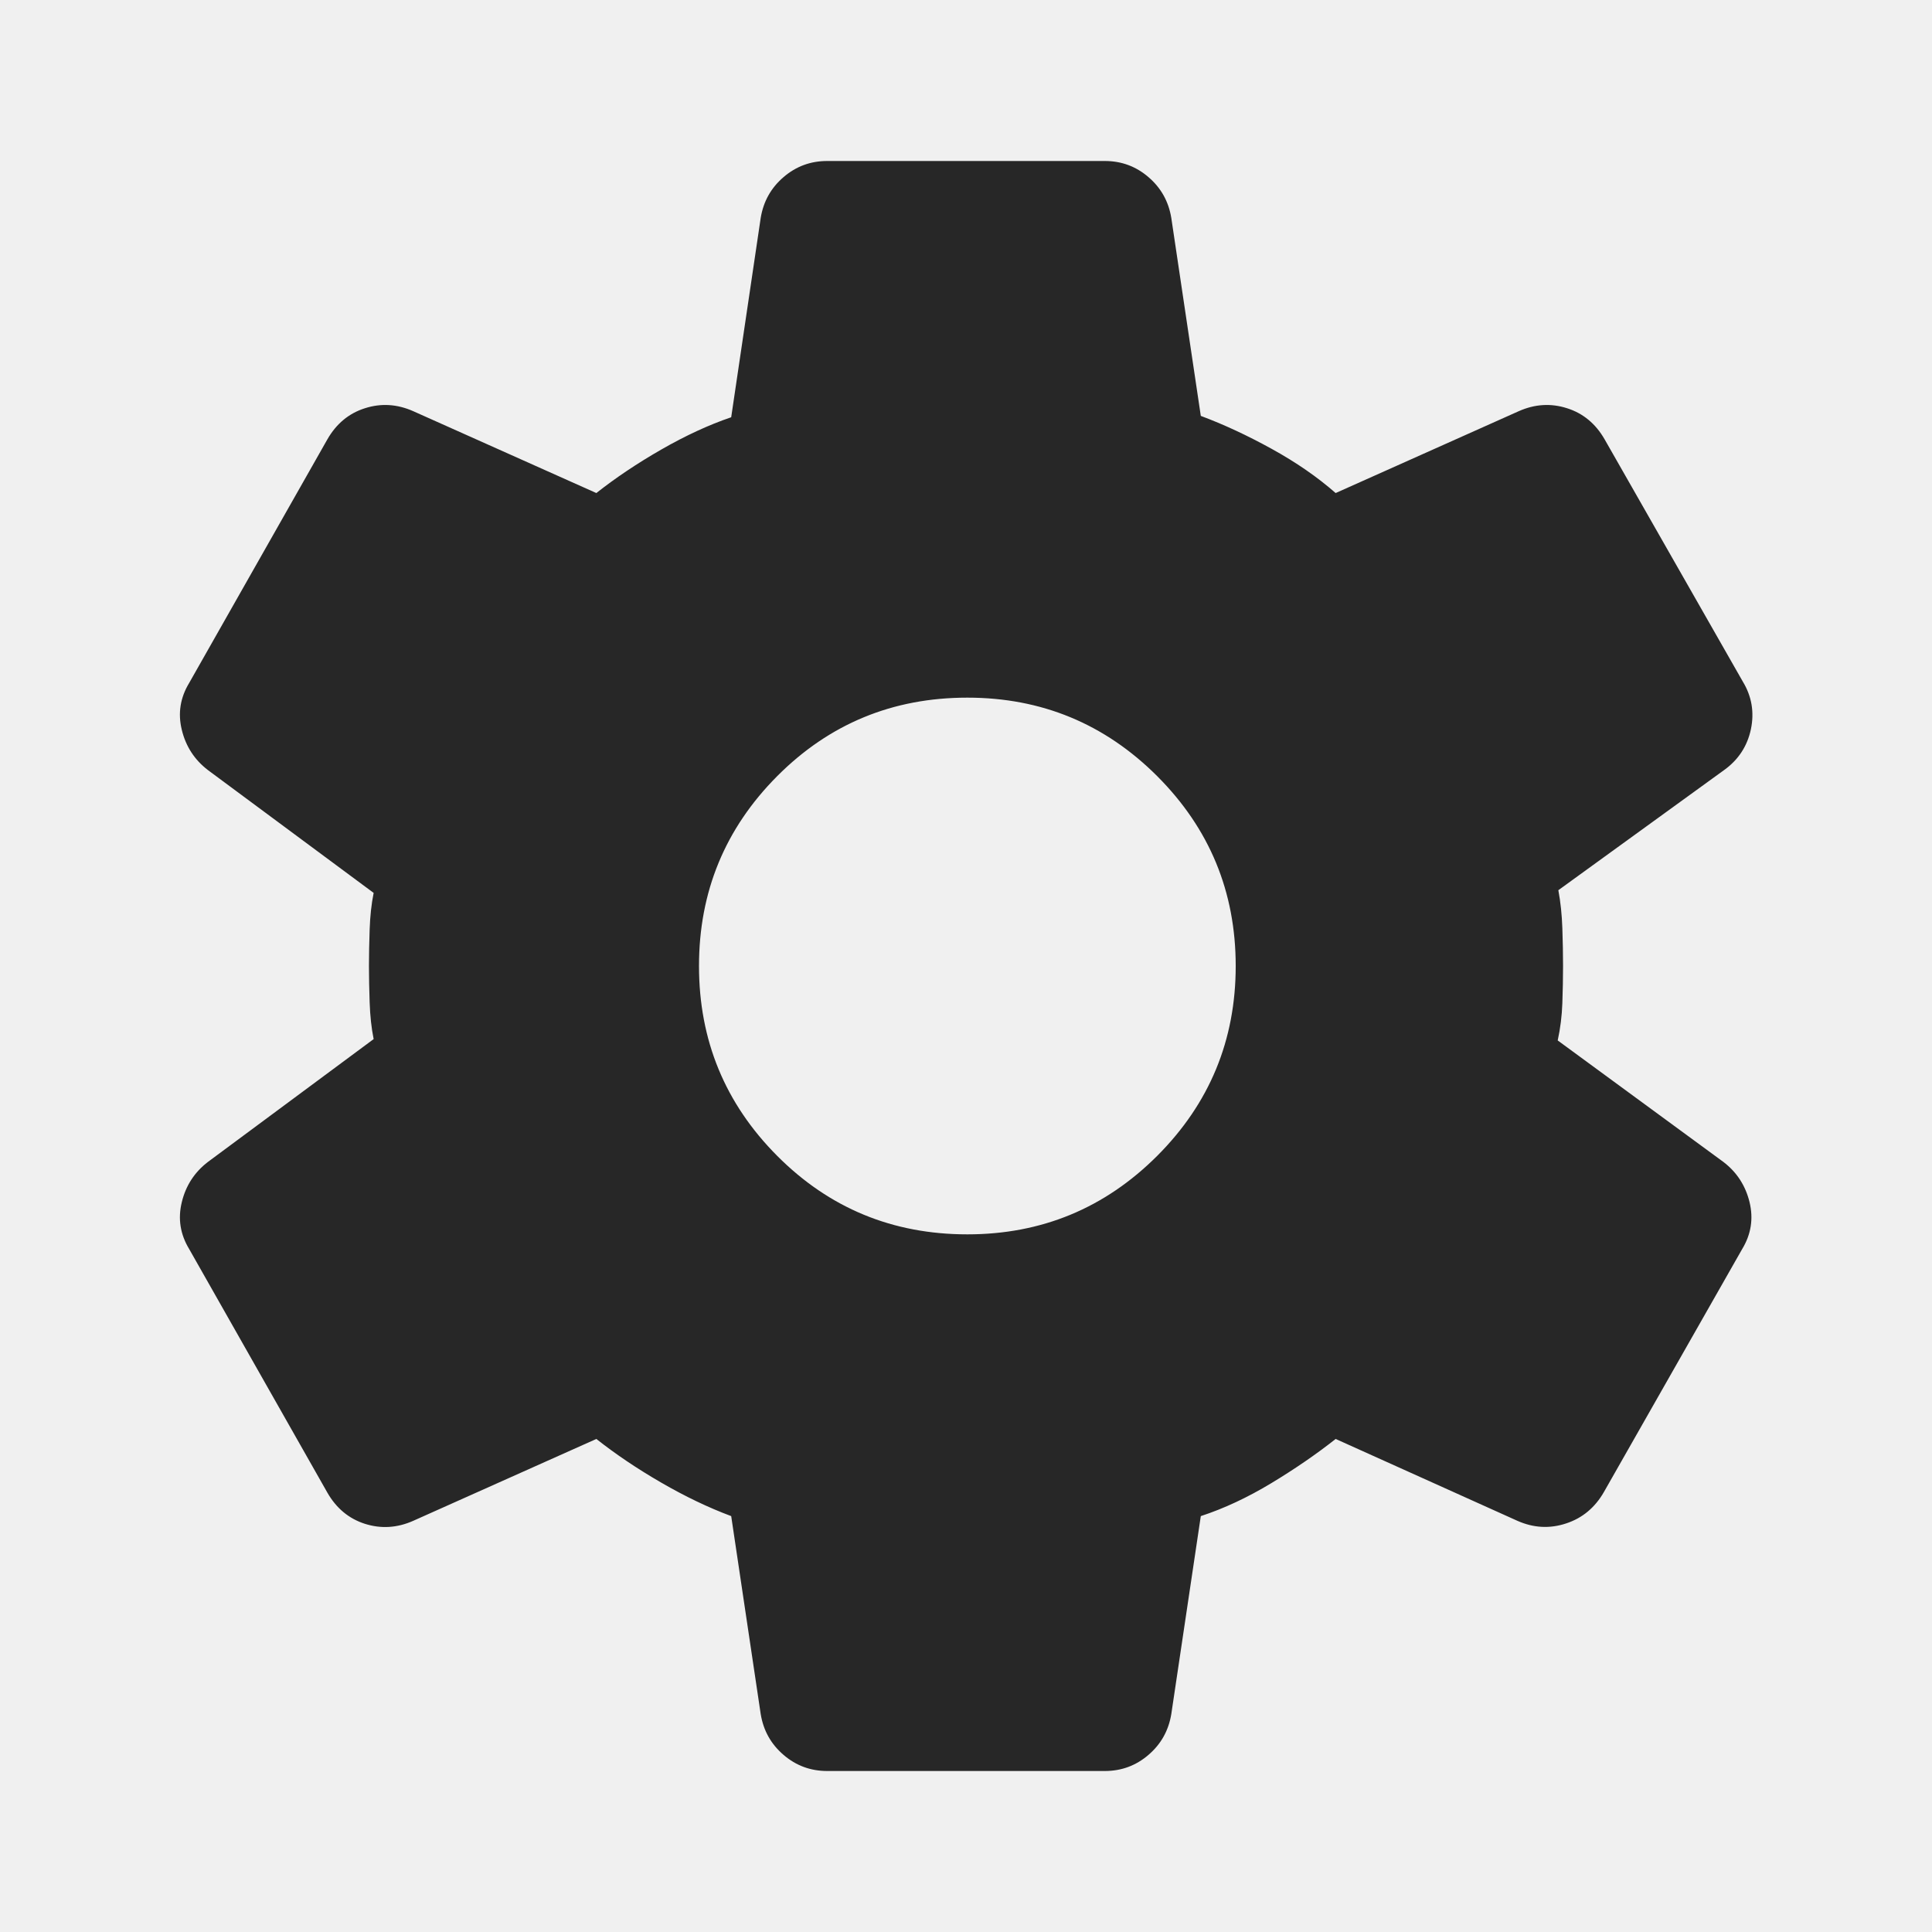
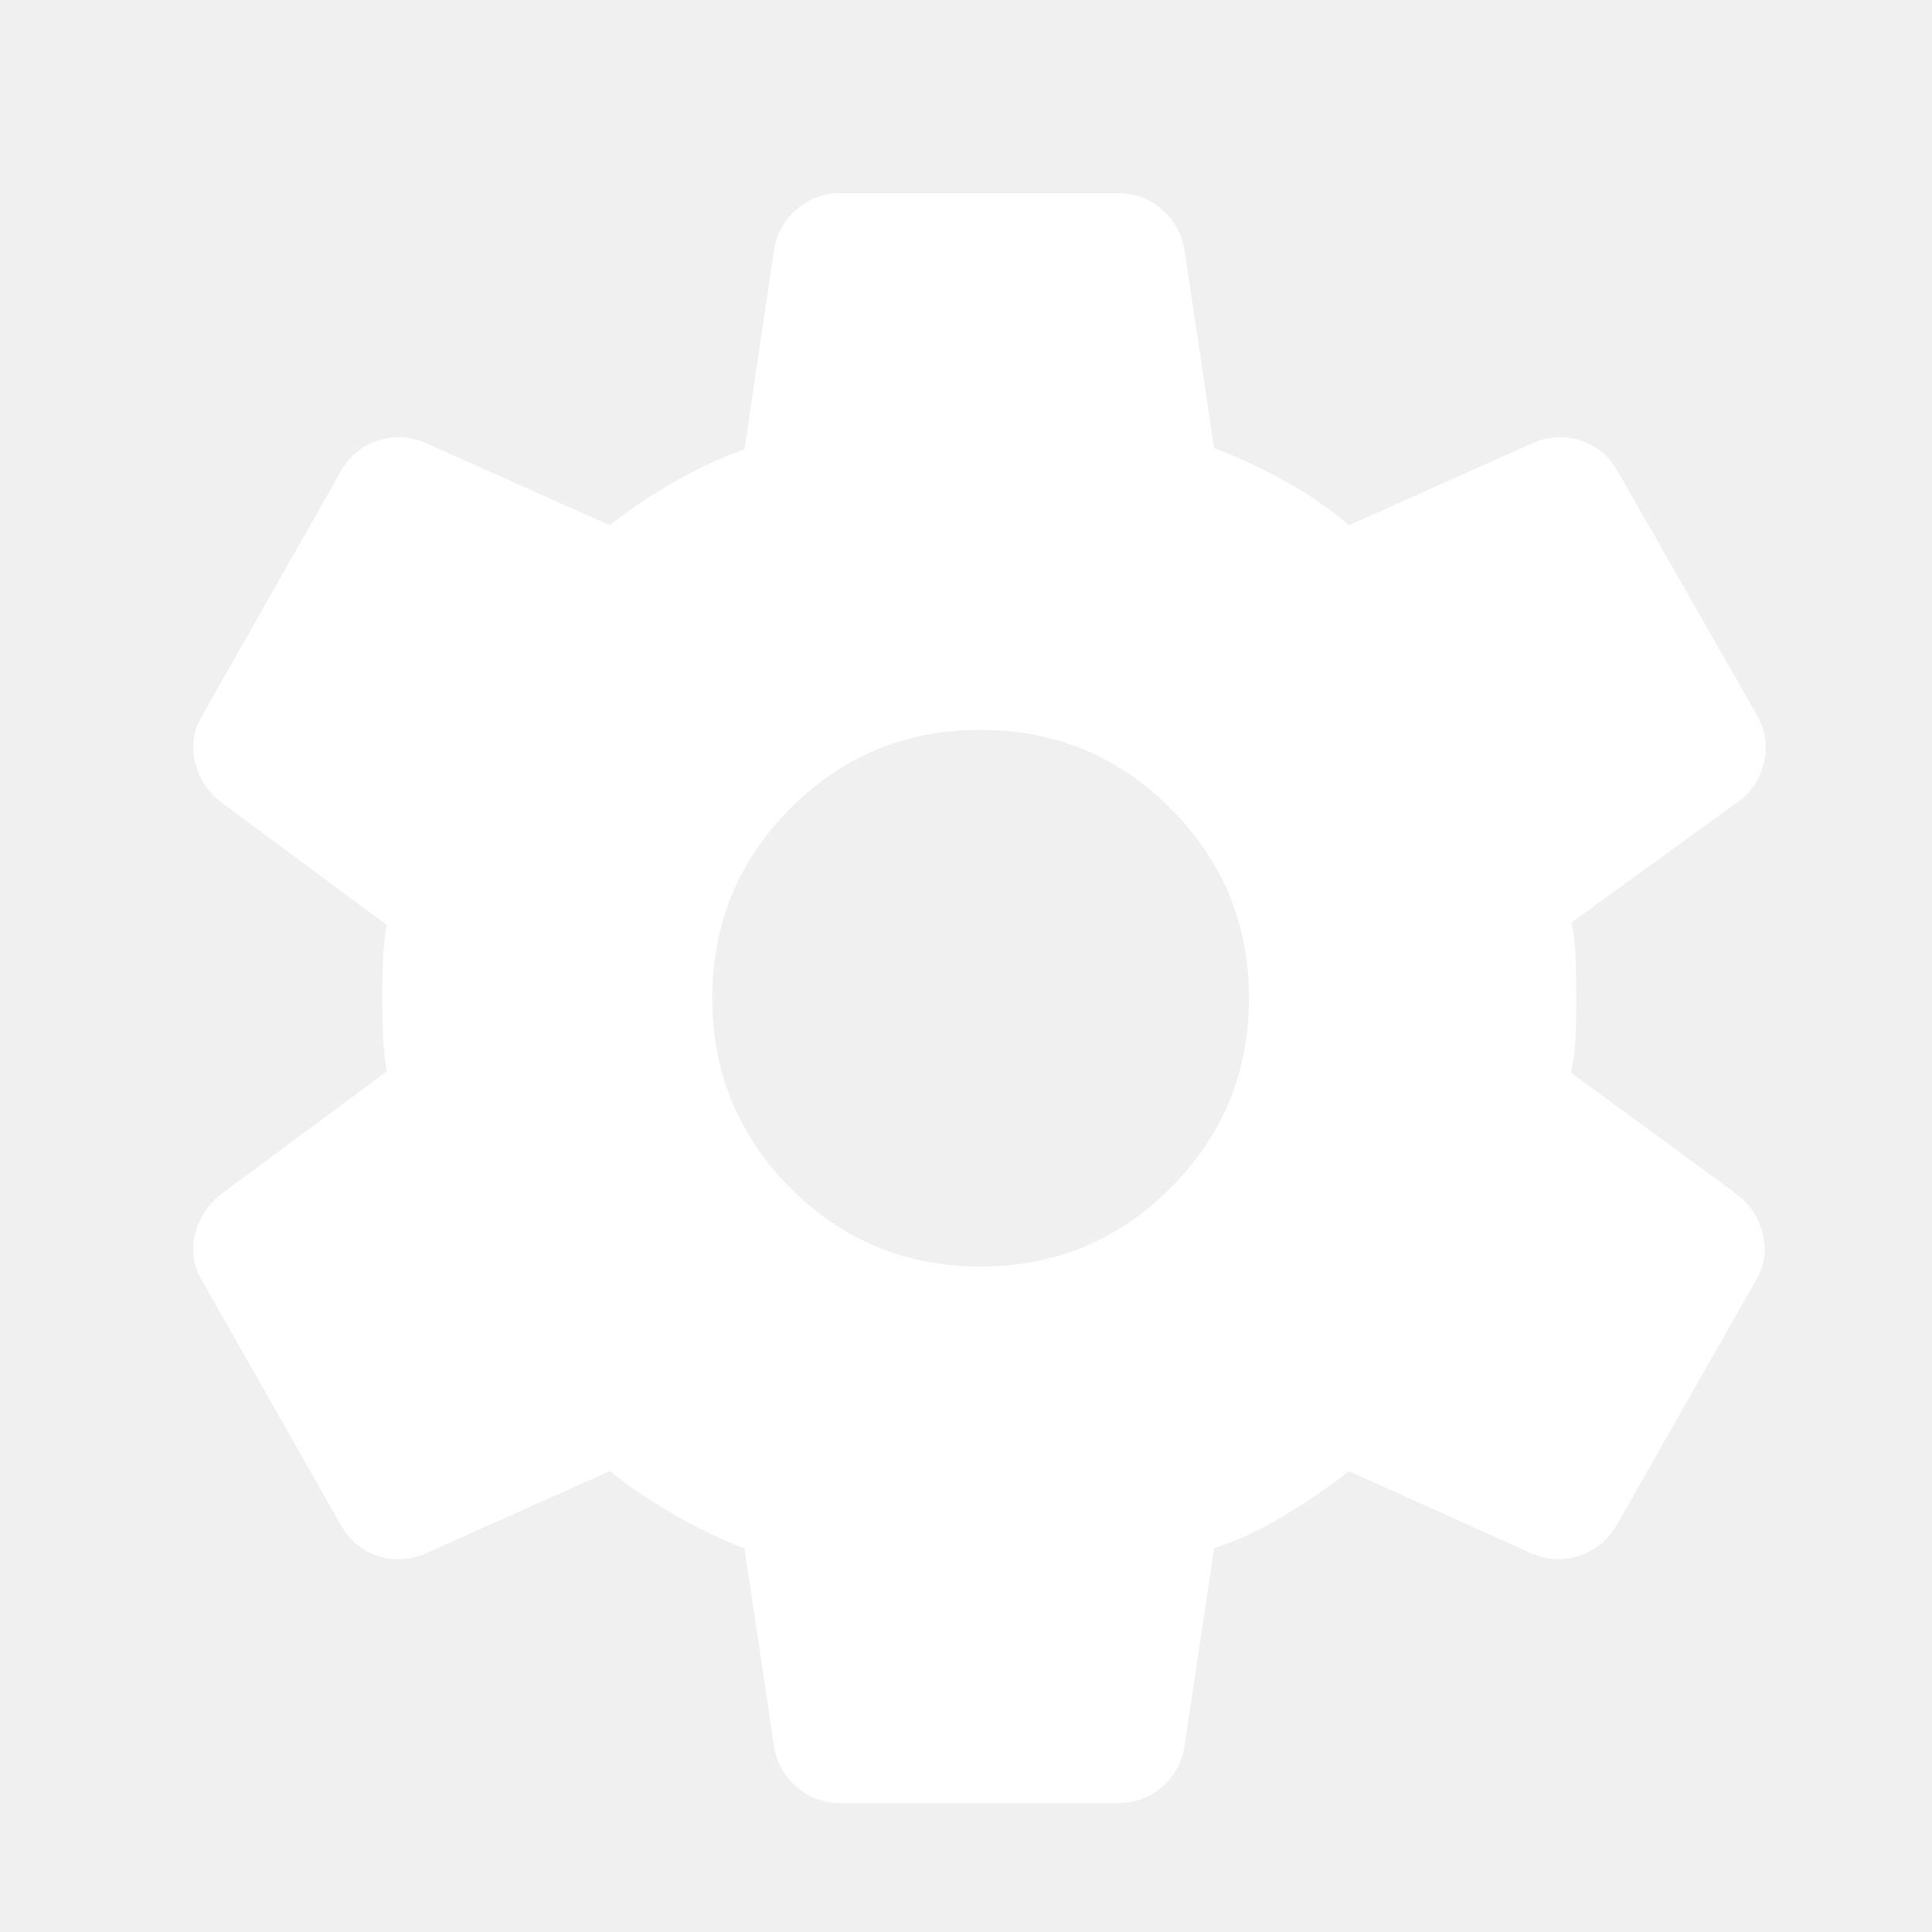
<svg xmlns="http://www.w3.org/2000/svg" width="30" height="30" viewBox="0 0 30 30" fill="none">
-   <mask id="mask0_121_1153" style="mask-type:alpha" maskUnits="userSpaceOnUse" x="0" y="0" width="30" height="30">
+   <mask id="mask0_481_6315" style="mask-type:alpha" maskUnits="userSpaceOnUse" x="0" y="0" width="30" height="30">
    <rect width="30" height="30" fill="#D9D9D9" />
  </mask>
-   <g mask="url(#mask0_121_1153)">
-     <path d="M12.844 27.5C12.587 27.5 12.361 27.417 12.167 27.25C11.972 27.083 11.854 26.872 11.812 26.615L11.354 23.542C11 23.41 10.637 23.236 10.266 23.021C9.894 22.806 9.559 22.58 9.26 22.344L6.417 23.615C6.167 23.726 5.917 23.741 5.667 23.662C5.417 23.582 5.222 23.42 5.083 23.177L2.938 19.396C2.799 19.167 2.76 18.924 2.823 18.667C2.885 18.41 3.021 18.201 3.229 18.042L5.802 16.135C5.767 15.962 5.747 15.773 5.74 15.568C5.733 15.363 5.729 15.174 5.729 15C5.729 14.826 5.733 14.637 5.74 14.432C5.747 14.227 5.767 14.038 5.802 13.865L3.229 11.958C3.021 11.799 2.885 11.59 2.823 11.333C2.76 11.076 2.799 10.833 2.938 10.604L5.083 6.823C5.222 6.58 5.417 6.418 5.667 6.339C5.917 6.259 6.167 6.274 6.417 6.385L9.26 7.656C9.559 7.42 9.896 7.194 10.271 6.979C10.646 6.764 11.007 6.597 11.354 6.479L11.812 3.385C11.854 3.128 11.972 2.917 12.167 2.75C12.361 2.583 12.587 2.5 12.844 2.5H17.156C17.413 2.5 17.639 2.583 17.833 2.75C18.028 2.917 18.146 3.128 18.188 3.385L18.646 6.458C19 6.59 19.366 6.76 19.745 6.969C20.123 7.177 20.455 7.406 20.74 7.656L23.583 6.385C23.833 6.274 24.083 6.259 24.333 6.339C24.583 6.418 24.778 6.58 24.917 6.823L27.062 10.583C27.201 10.812 27.243 11.059 27.188 11.323C27.132 11.587 26.993 11.799 26.771 11.958L24.198 13.823C24.233 14.01 24.253 14.207 24.26 14.412C24.267 14.616 24.271 14.812 24.271 15C24.271 15.188 24.267 15.38 24.26 15.578C24.253 15.776 24.229 15.969 24.188 16.156L26.76 18.042C26.969 18.201 27.104 18.41 27.167 18.667C27.229 18.924 27.191 19.167 27.052 19.396L24.906 23.167C24.767 23.41 24.571 23.573 24.318 23.656C24.064 23.74 23.812 23.726 23.562 23.615L20.74 22.344C20.441 22.58 20.108 22.809 19.74 23.031C19.372 23.253 19.007 23.424 18.646 23.542L18.188 26.615C18.146 26.872 18.028 27.083 17.833 27.25C17.639 27.417 17.413 27.5 17.156 27.5H12.844ZM15.021 19.167C16.174 19.167 17.156 18.76 17.969 17.948C18.781 17.135 19.188 16.153 19.188 15C19.188 13.847 18.781 12.865 17.969 12.052C17.156 11.24 16.174 10.833 15.021 10.833C13.861 10.833 12.877 11.24 12.068 12.052C11.259 12.865 10.854 13.847 10.854 15C10.854 16.153 11.259 17.135 12.068 17.948C12.877 18.76 13.861 19.167 15.021 19.167Z" fill="#272727" />
+   <g mask="url(#mask0_481_6315)">
+     <path d="M13.05 28C12.793 28 12.567 27.917 12.373 27.75C12.178 27.583 12.06 27.372 12.019 27.115L11.56 24.042C11.206 23.91 10.843 23.736 10.472 23.521C10.1 23.306 9.765 23.08 9.467 22.844L6.623 24.115C6.373 24.226 6.123 24.241 5.873 24.162C5.623 24.082 5.428 23.92 5.29 23.677L3.144 19.896C3.005 19.667 2.967 19.424 3.029 19.167C3.092 18.91 3.227 18.701 3.435 18.542L6.008 16.635C5.974 16.462 5.953 16.273 5.946 16.068C5.939 15.863 5.935 15.674 5.935 15.5C5.935 15.326 5.939 15.137 5.946 14.932C5.953 14.727 5.974 14.538 6.008 14.365L3.435 12.458C3.227 12.299 3.092 12.09 3.029 11.833C2.967 11.576 3.005 11.333 3.144 11.104L5.29 7.323C5.428 7.08 5.623 6.918 5.873 6.839C6.123 6.759 6.373 6.774 6.623 6.885L9.467 8.156C9.765 7.92 10.102 7.694 10.477 7.479C10.852 7.264 11.213 7.097 11.56 6.979L12.019 3.885C12.06 3.628 12.178 3.417 12.373 3.25C12.567 3.083 12.793 3 13.05 3H17.362C17.619 3 17.845 3.083 18.04 3.25C18.234 3.417 18.352 3.628 18.394 3.885L18.852 6.958C19.206 7.09 19.573 7.26 19.951 7.469C20.329 7.677 20.661 7.906 20.946 8.156L23.79 6.885C24.04 6.774 24.29 6.759 24.54 6.839C24.79 6.918 24.984 7.08 25.123 7.323L27.269 11.083C27.408 11.312 27.449 11.559 27.394 11.823C27.338 12.087 27.199 12.299 26.977 12.458L24.404 14.323C24.439 14.51 24.46 14.707 24.467 14.912C24.474 15.116 24.477 15.312 24.477 15.5C24.477 15.688 24.474 15.88 24.467 16.078C24.46 16.276 24.435 16.469 24.394 16.656L26.967 18.542C27.175 18.701 27.31 18.91 27.373 19.167C27.435 19.424 27.397 19.667 27.258 19.896L25.112 23.667C24.974 23.91 24.777 24.073 24.524 24.156C24.27 24.24 24.019 24.226 23.769 24.115L20.946 22.844C20.647 23.08 20.314 23.309 19.946 23.531C19.578 23.753 19.213 23.924 18.852 24.042L18.394 27.115C18.352 27.372 18.234 27.583 18.04 27.75C17.845 27.917 17.619 28 17.362 28H13.05ZM15.227 19.667C16.38 19.667 17.362 19.26 18.175 18.448C18.987 17.635 19.394 16.653 19.394 15.5C19.394 14.347 18.987 13.365 18.175 12.552C17.362 11.74 16.38 11.333 15.227 11.333C14.067 11.333 13.083 11.74 12.274 12.552C11.465 13.365 11.06 14.347 11.06 15.5C11.06 16.653 11.465 17.635 12.274 18.448C13.083 19.26 14.067 19.667 15.227 19.667Z" fill="white" />
  </g>
</svg>
